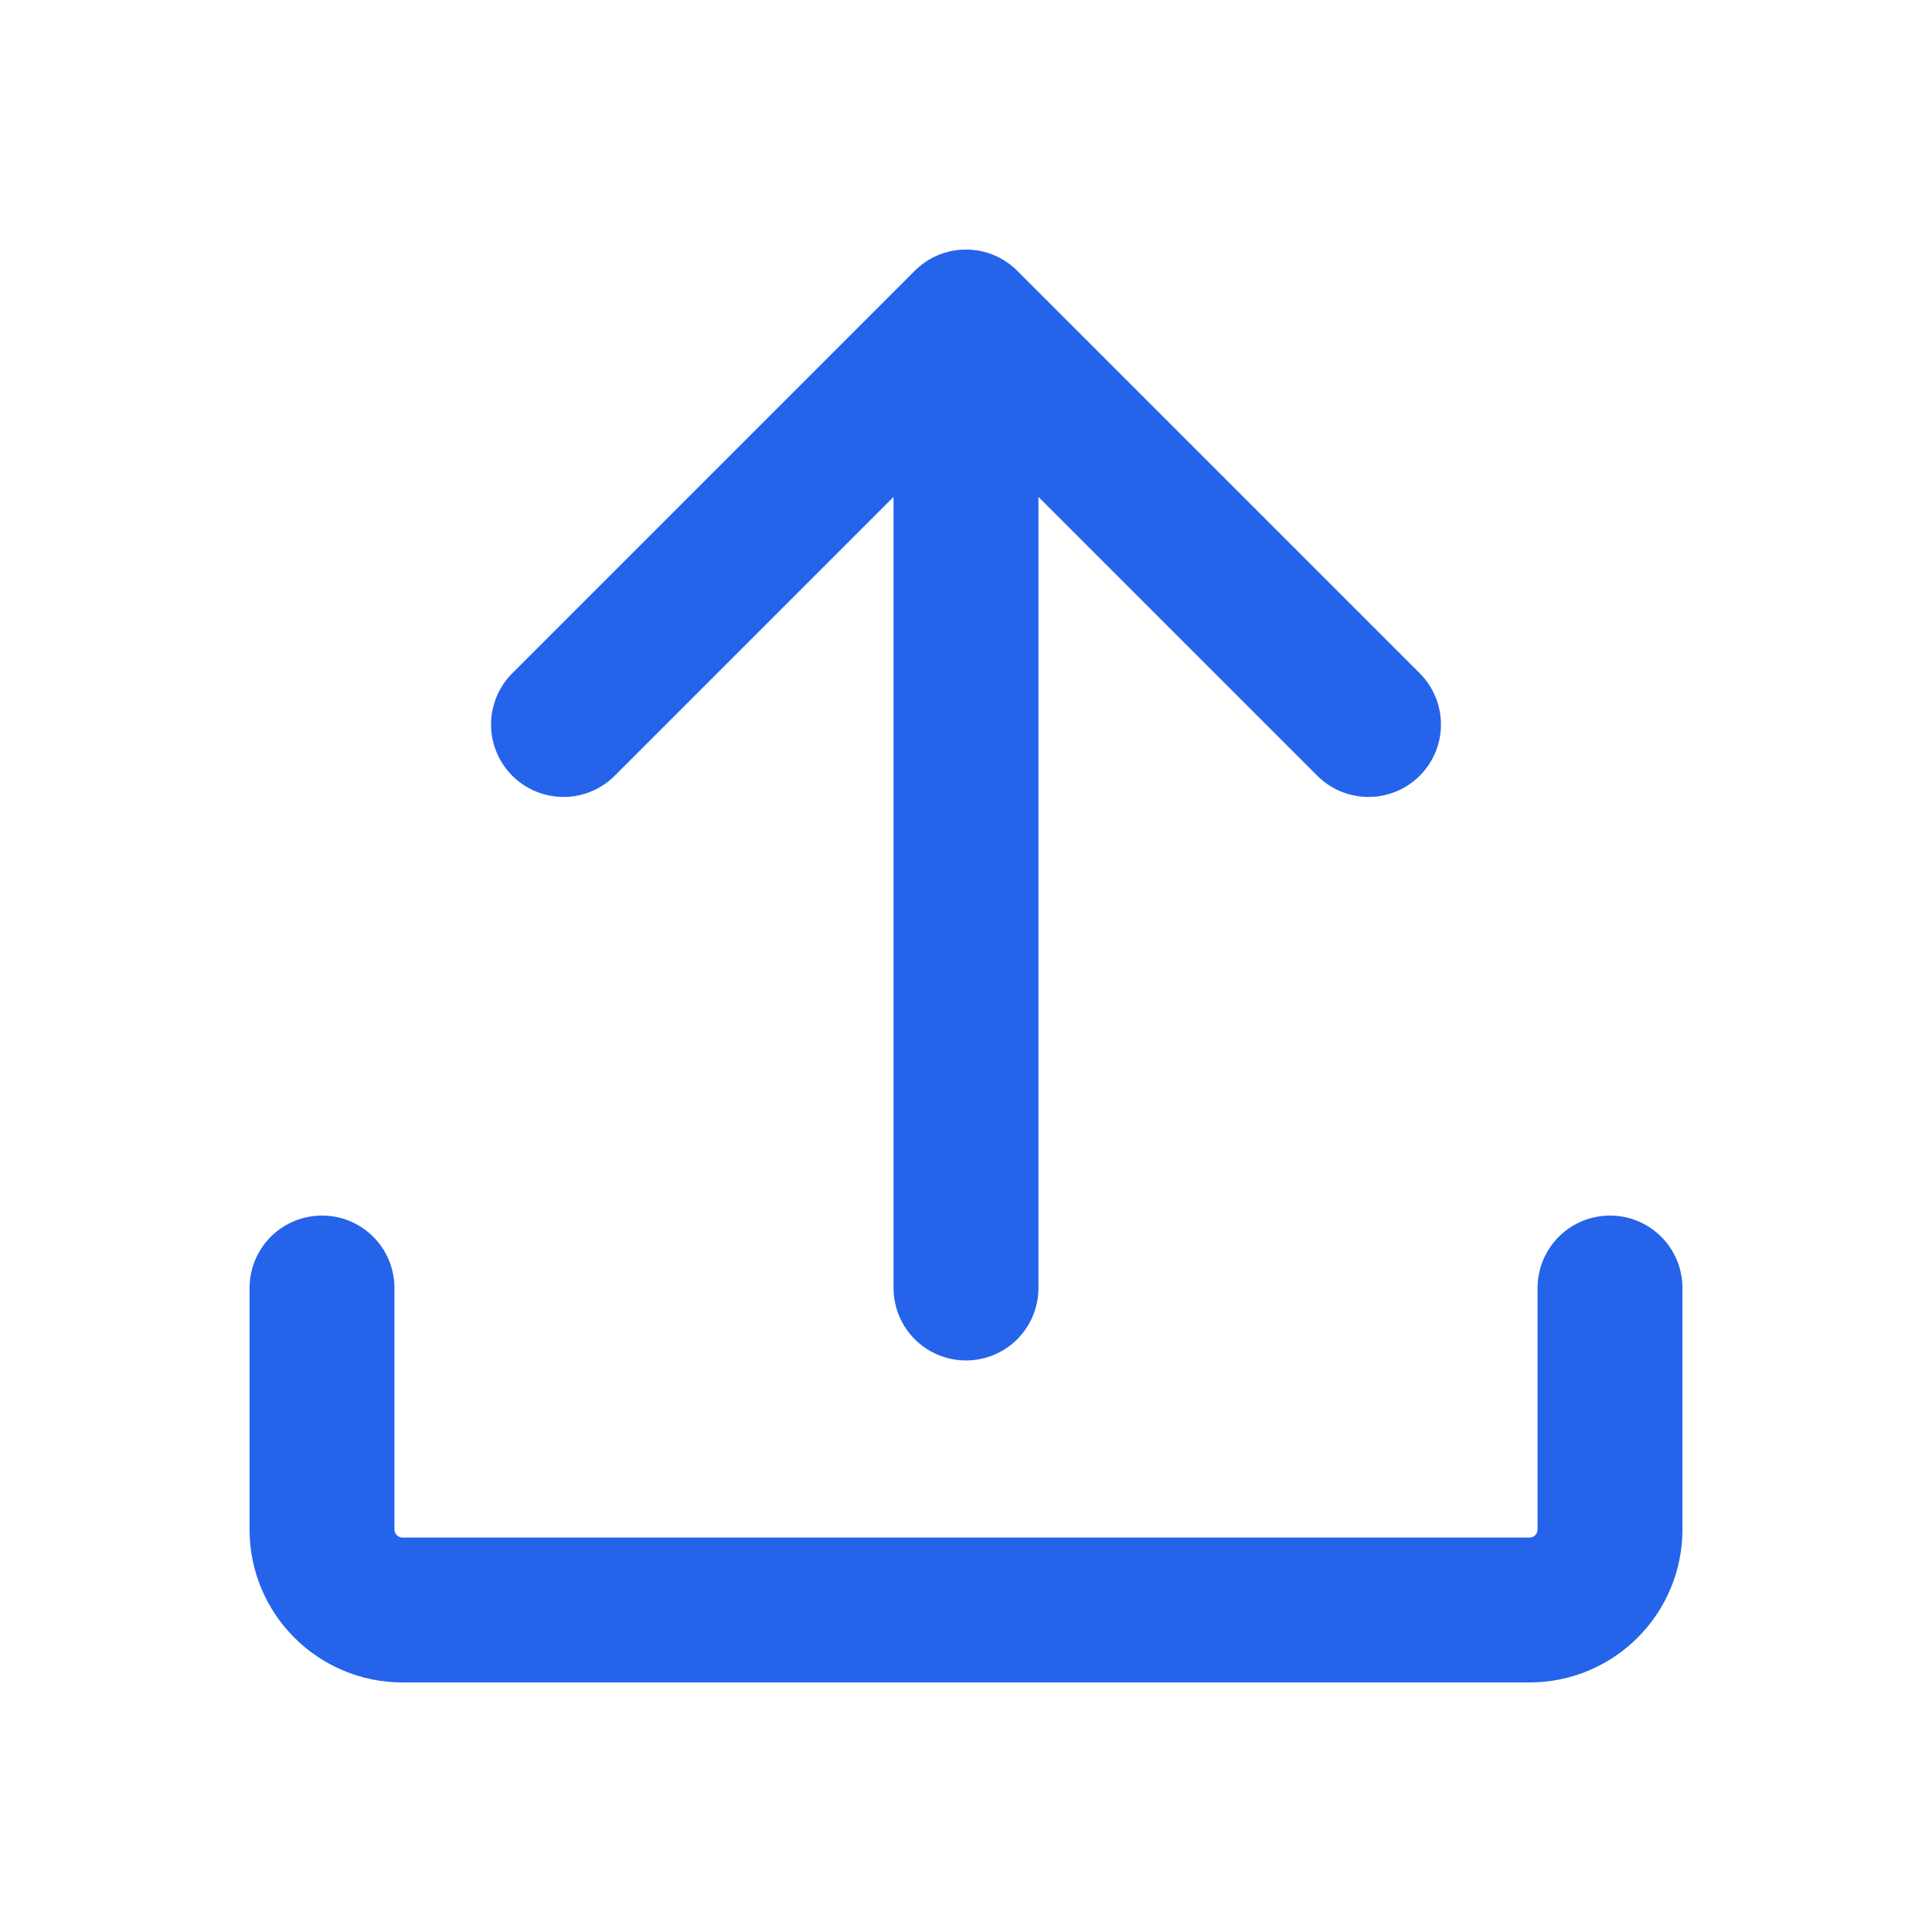
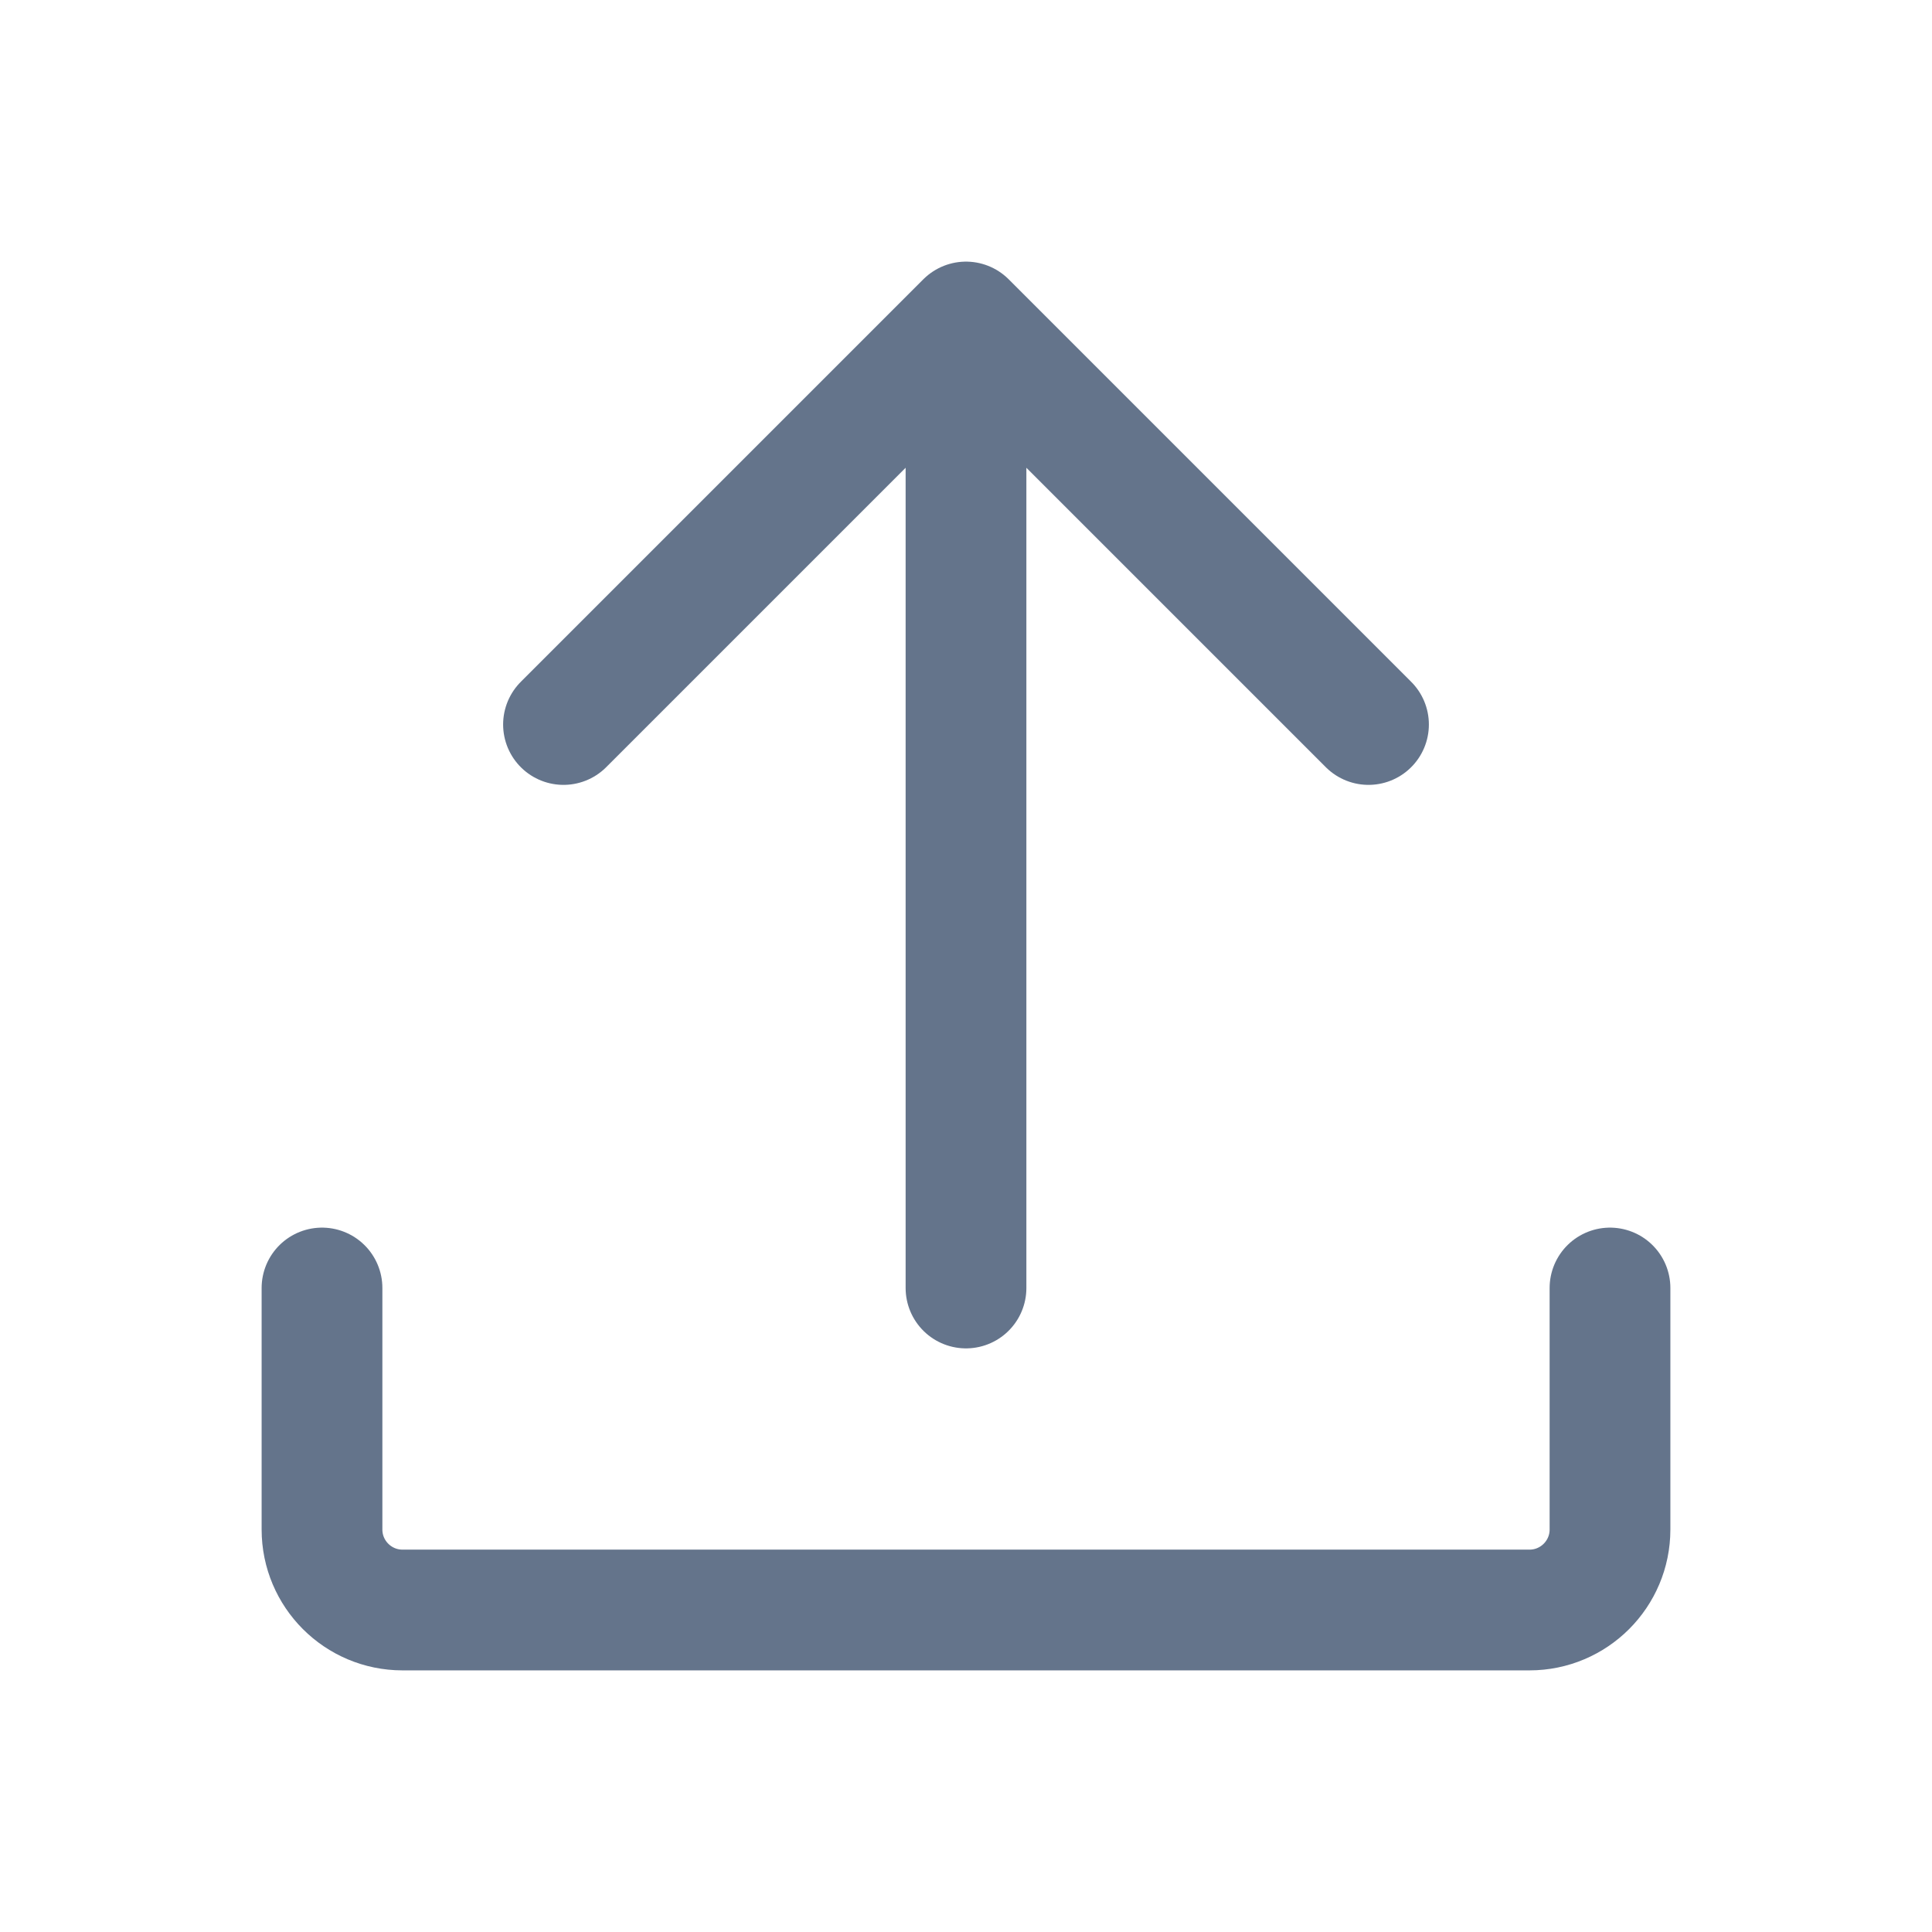
- <svg xmlns="http://www.w3.org/2000/svg" width="24" height="24" viewBox="0 0 24 24" fill="none">
-   <path d="M12 16V4M7 9L12 4L17 9M4 16V19C4 19.552 4.448 20 5 20H19C19.552 20 20 19.552 20 19V16" stroke="#2563EB" stroke-width="1.8" stroke-linecap="round" stroke-linejoin="round" />
+ <svg xmlns="http://www.w3.org/2000/svg" width="18" height="18" viewBox="0 0 24 24" fill="none">
+   <path d="M12 16V4M7 9L12 4L17 9M4 16V19C4 19.552 4.448 20 5 20H19C19.552 20 20 19.552 20 19V16" stroke="#64748B" stroke-width="1.5" stroke-linecap="round" stroke-linejoin="round" />
</svg>
